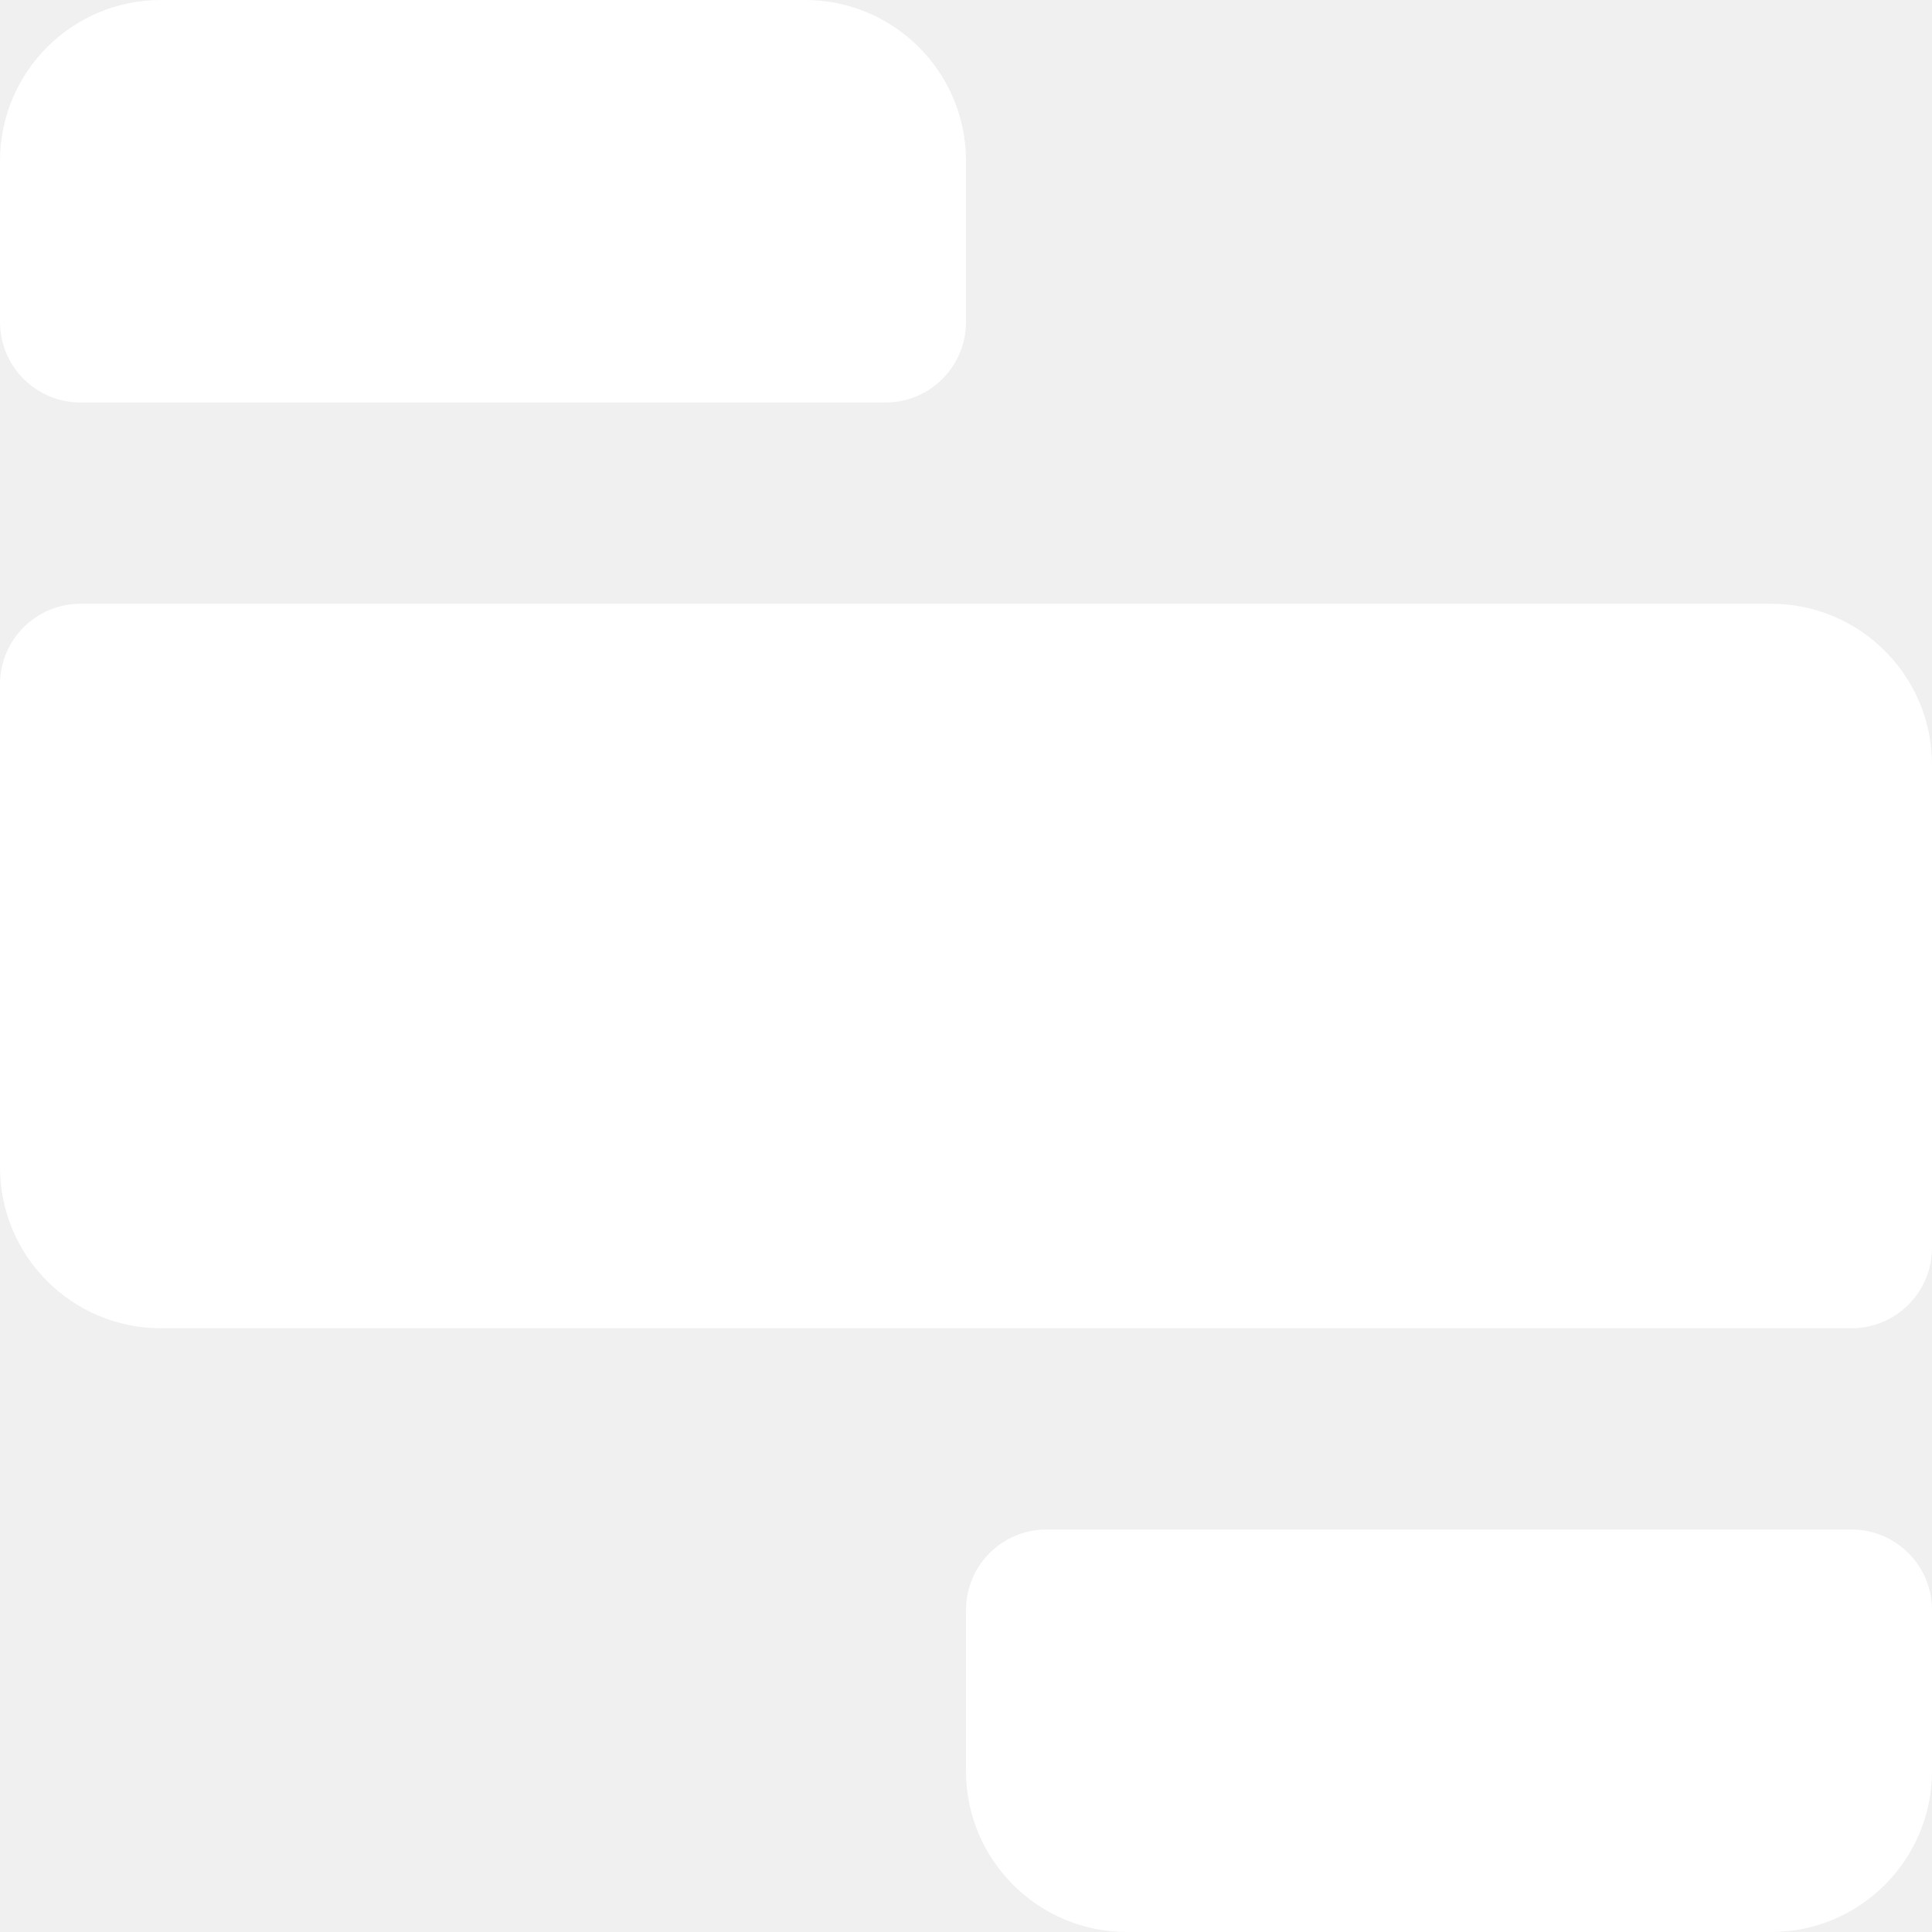
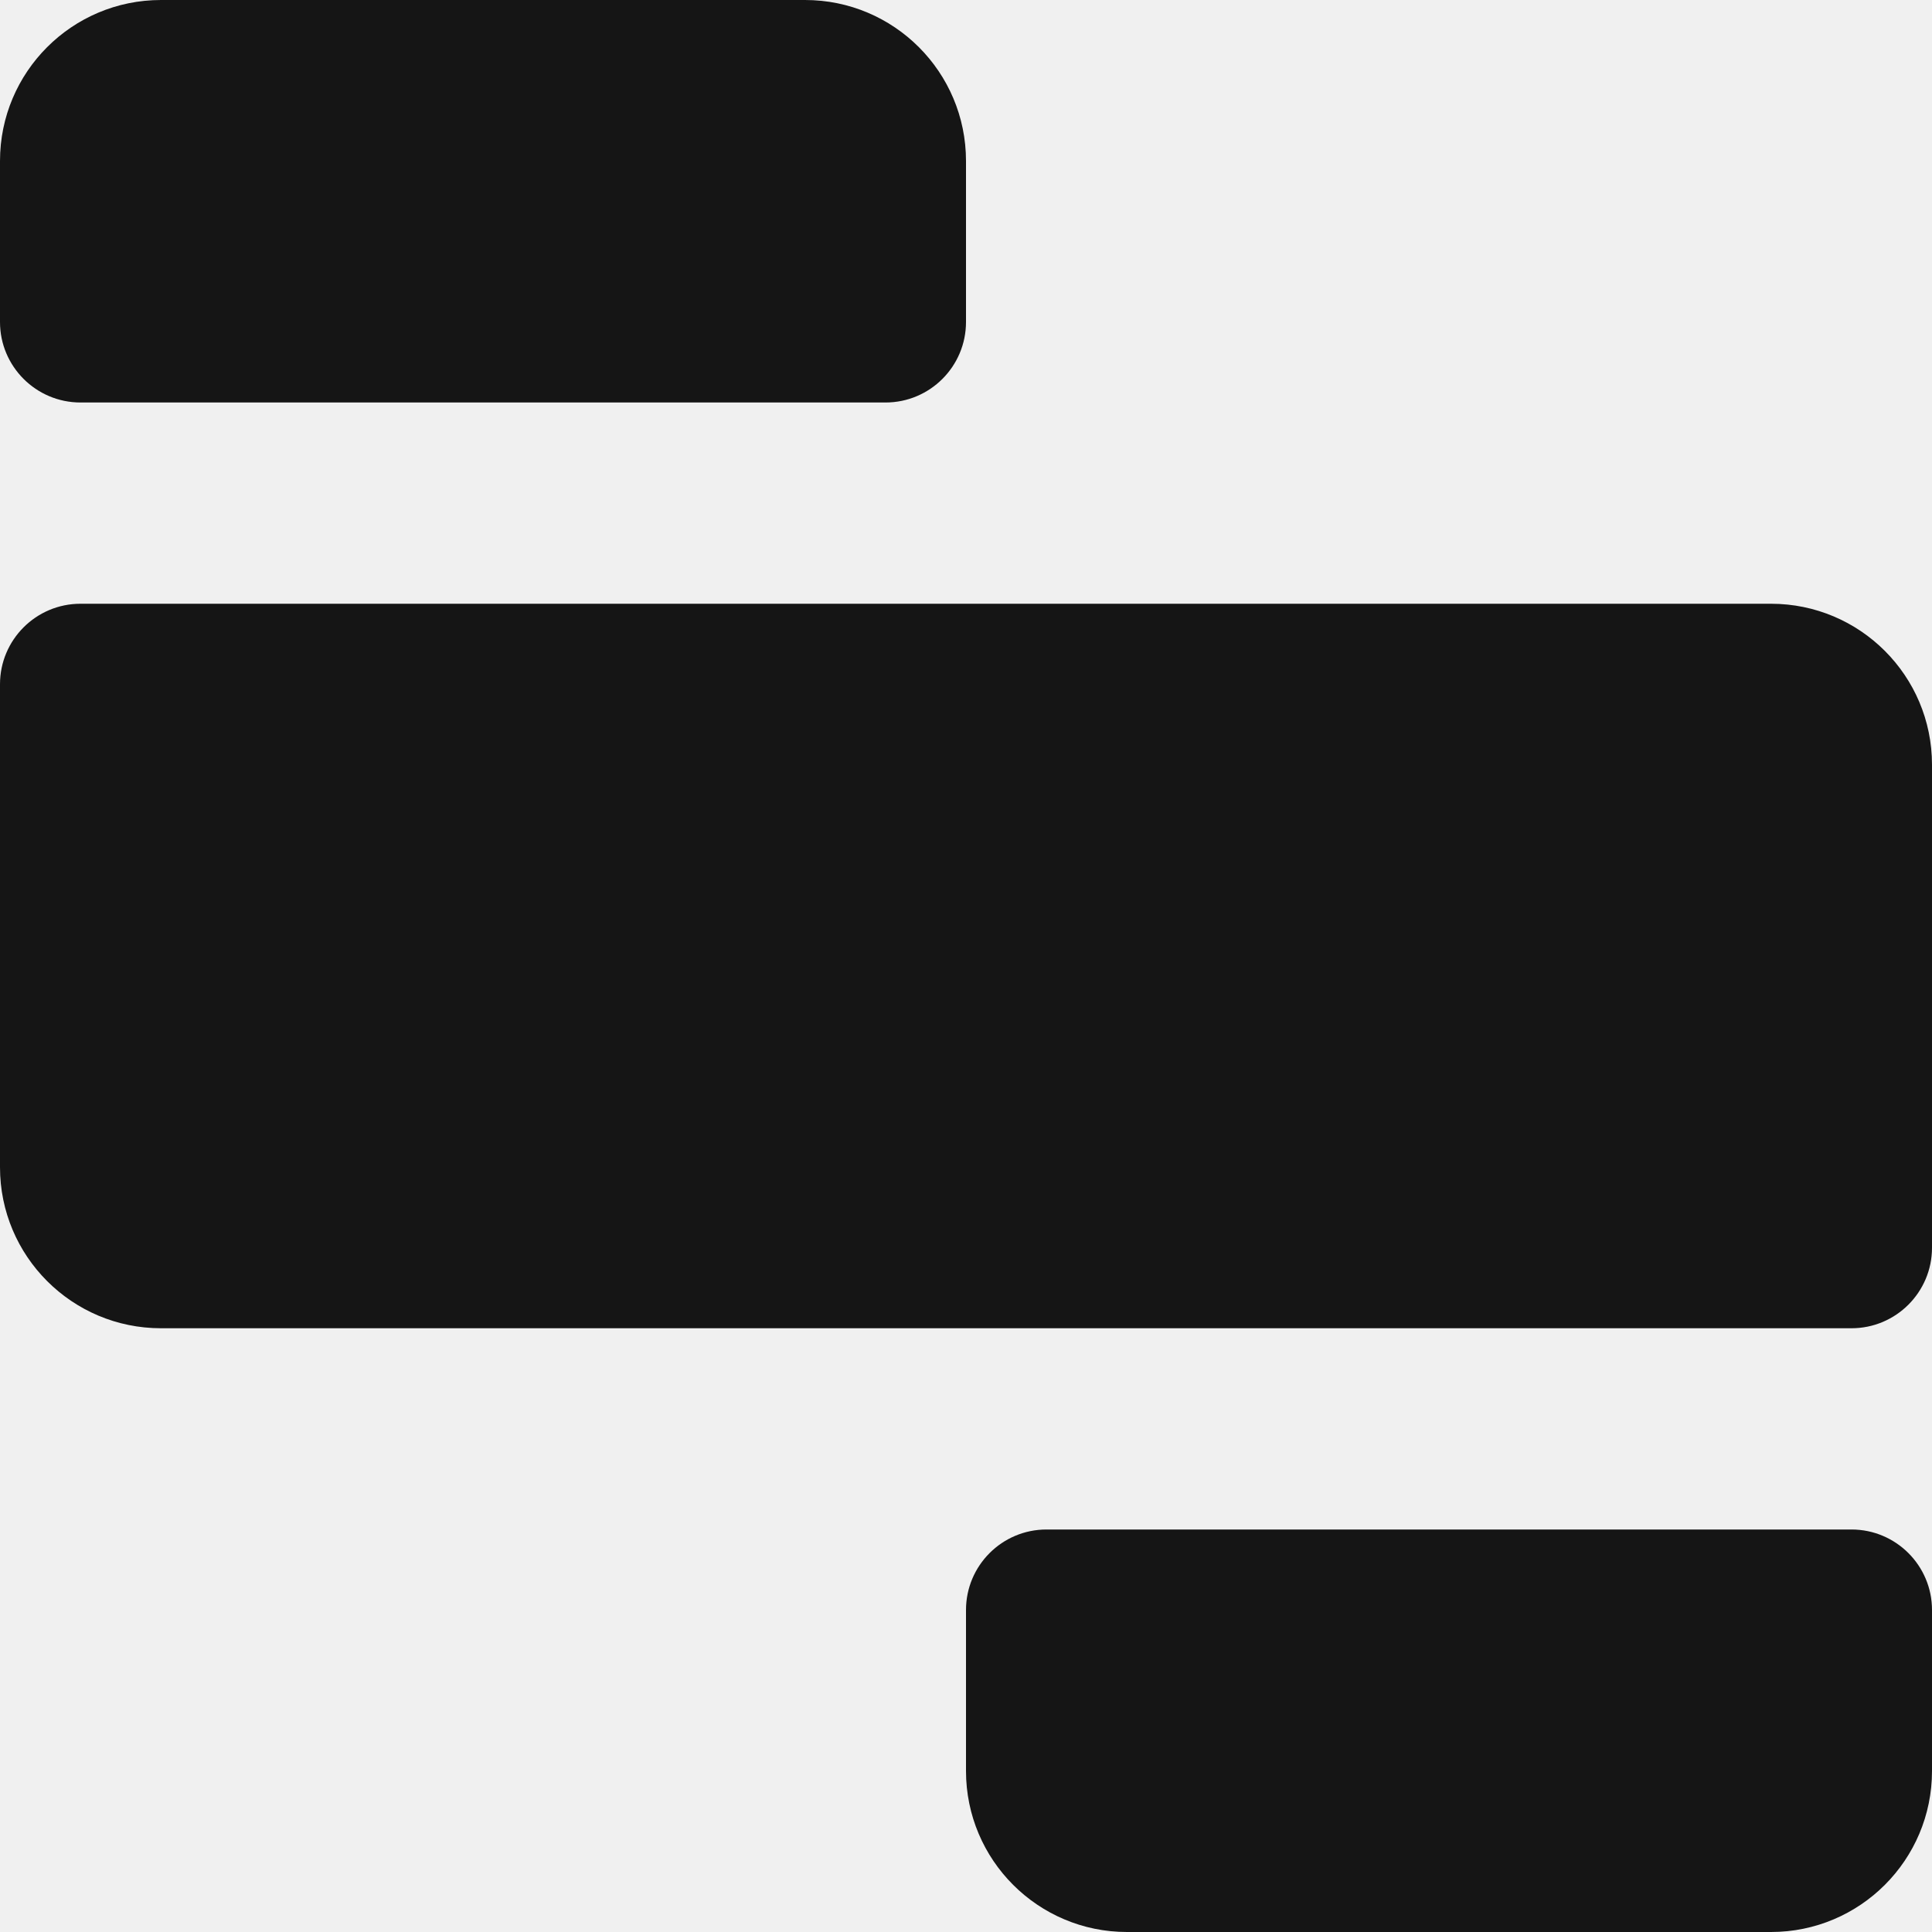
<svg xmlns="http://www.w3.org/2000/svg" width="24" height="24" viewBox="0 0 24 24" fill="none">
-   <path d="M0 2C0 0.895 0.895 0 2 0H10C11.105 0 12 0.895 12 2V4C12 4.552 11.552 5 11 5H1C0.448 5 0 4.552 0 4V2Z" fill="#fff" />
-   <path d="M12 20C12 19.448 12.448 19 13 19H23C23.552 19 24 19.448 24 20V22C24 23.105 23.105 24 22 24H14C12.895 24 12 23.105 12 22V20Z" fill="#fff" />
-   <path d="M0 8.5C0 7.948 0.448 7.5 1 7.5H22C23.105 7.5 24 8.395 24 9.5V15.5C24 16.052 23.552 16.5 23 16.5H2C0.895 16.5 0 15.605 0 14.5V8.5Z" fill="#fff" />
+   <path d="M0 2C0 0.895 0.895 0 2 0H10C11.105 0 12 0.895 12 2V4C12 4.552 11.552 5 11 5H1C0.448 5 0 4.552 0 4V2Z" fill="#151515" />
+   <path d="M12 20C12 19.448 12.448 19 13 19H23C23.552 19 24 19.448 24 20V22C24 23.105 23.105 24 22 24H14C12.895 24 12 23.105 12 22V20Z" fill="#151515" />
+   <path d="M0 8.5C0 7.948 0.448 7.5 1 7.5H22C23.105 7.5 24 8.395 24 9.5V15.5C24 16.052 23.552 16.5 23 16.5H2C0.895 16.5 0 15.605 0 14.5V8.5Z" fill="#151515" />
</svg>
